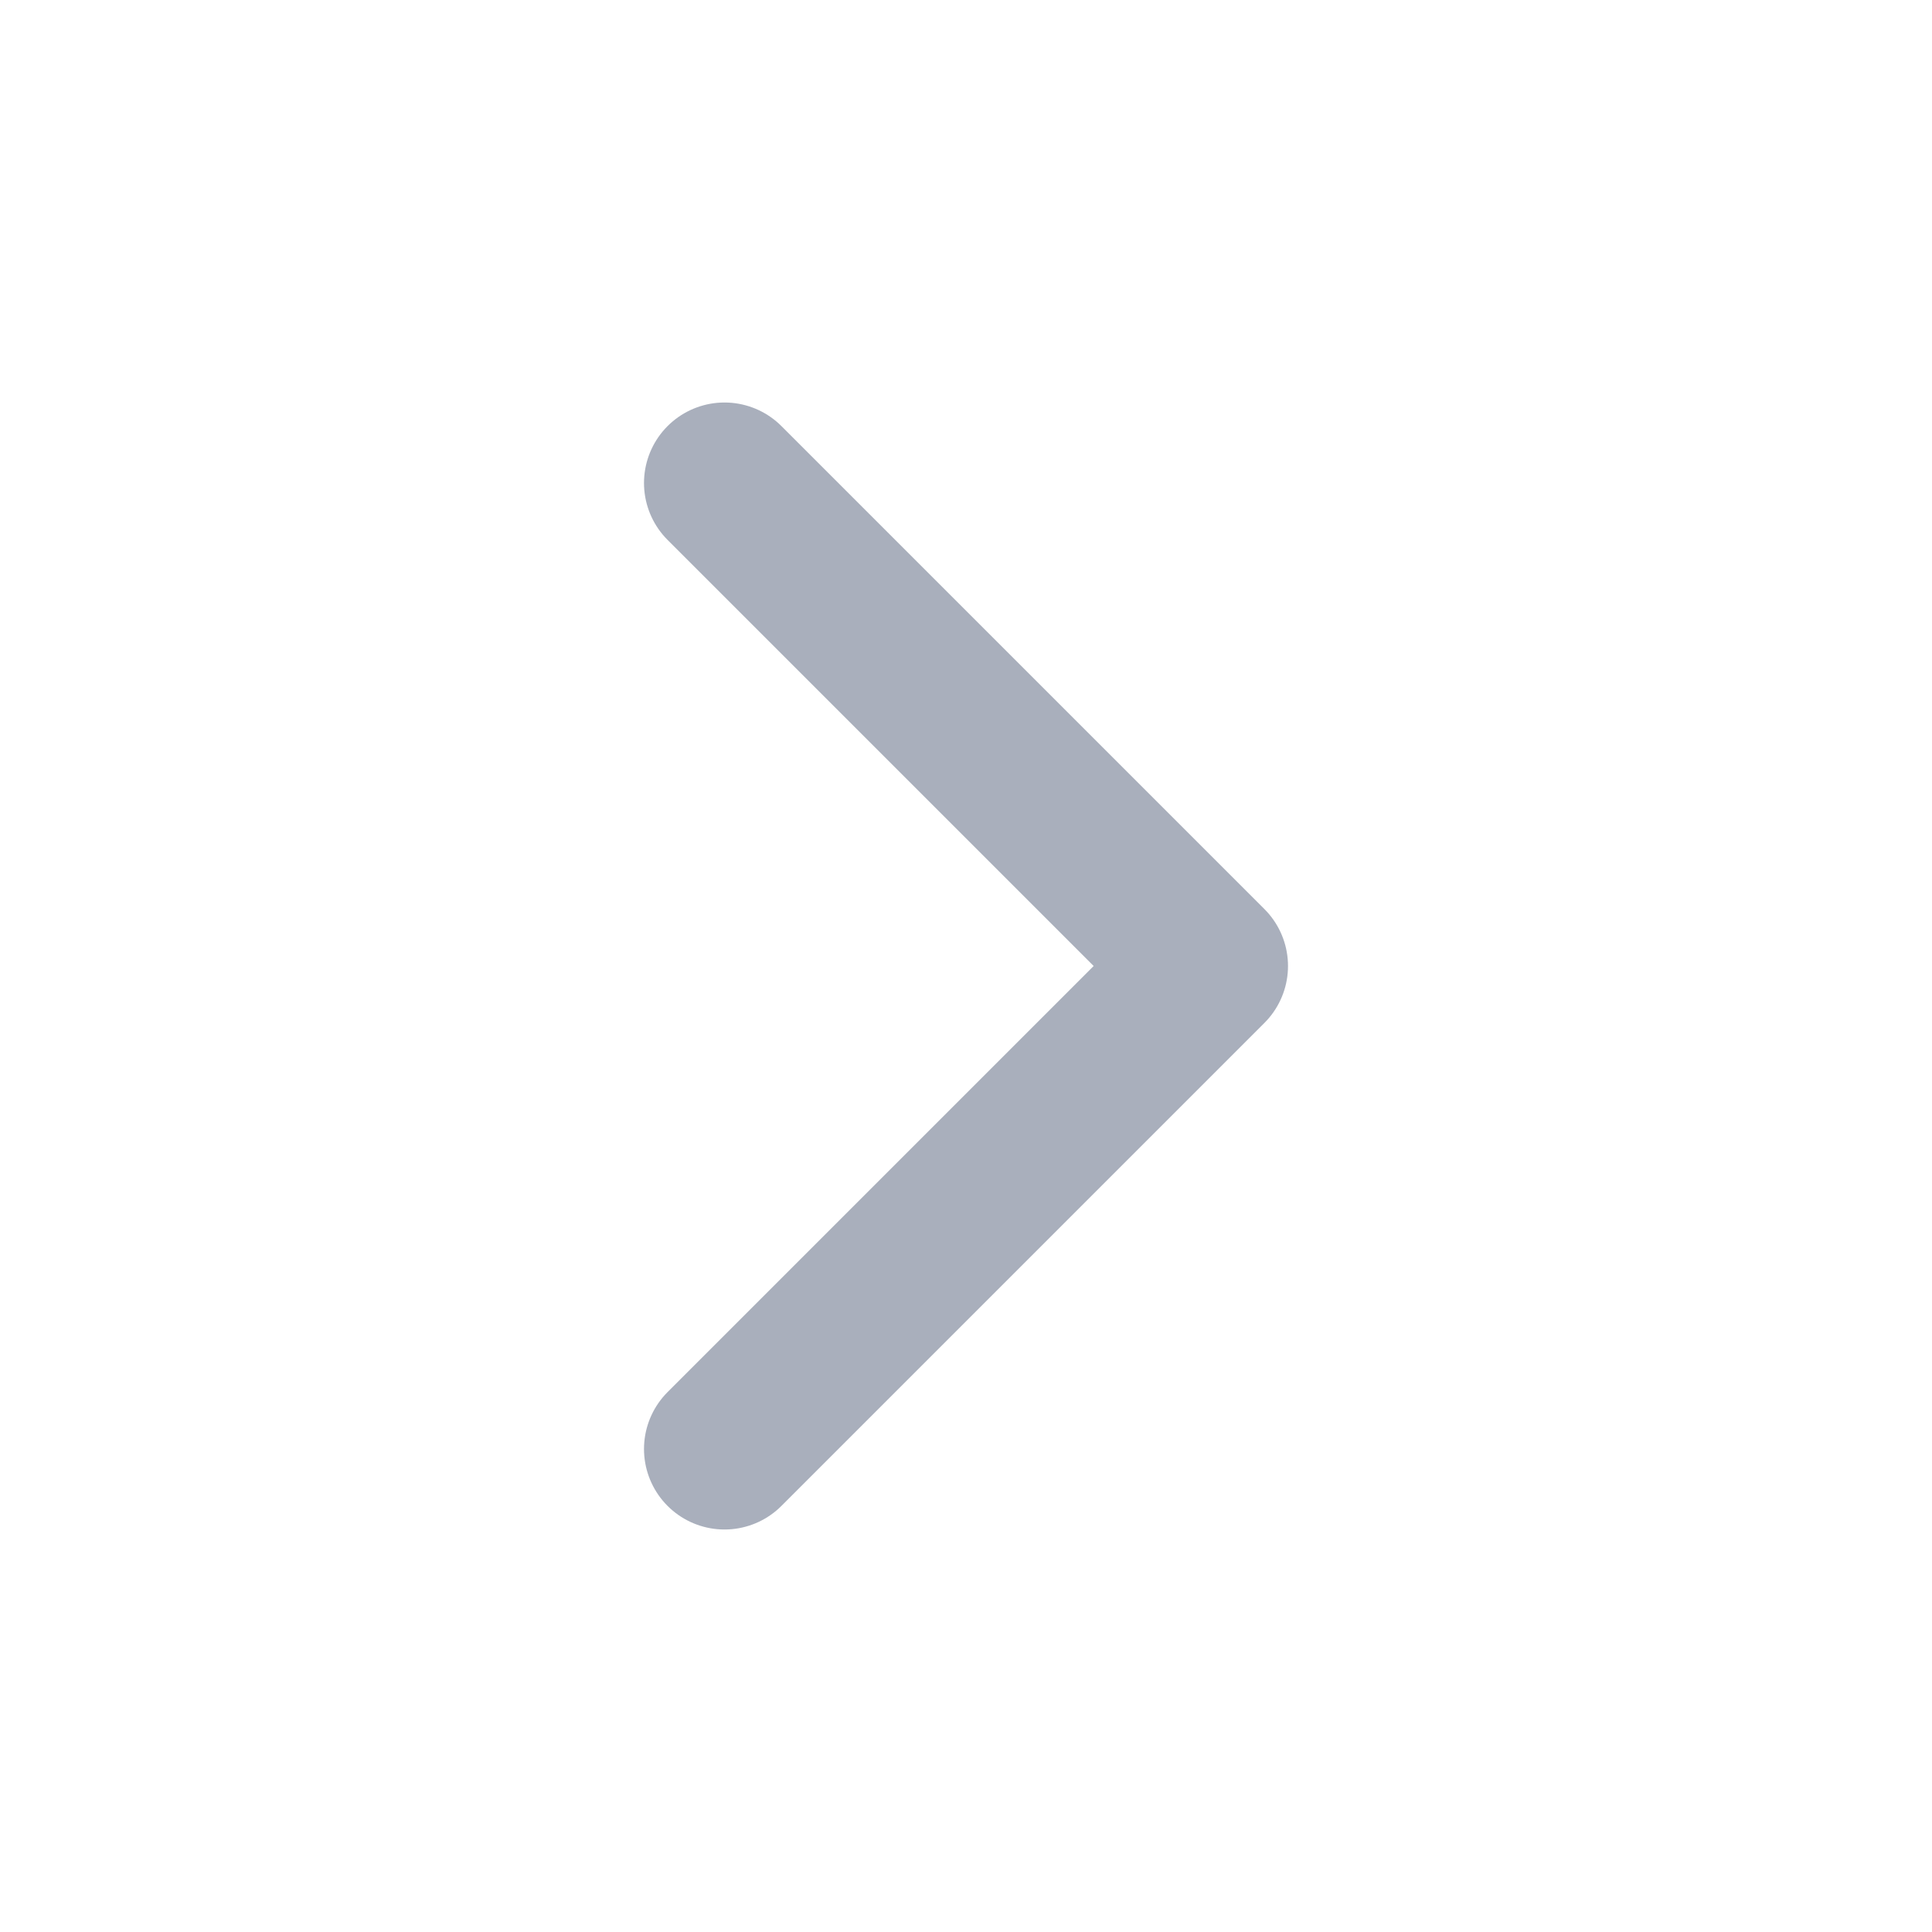
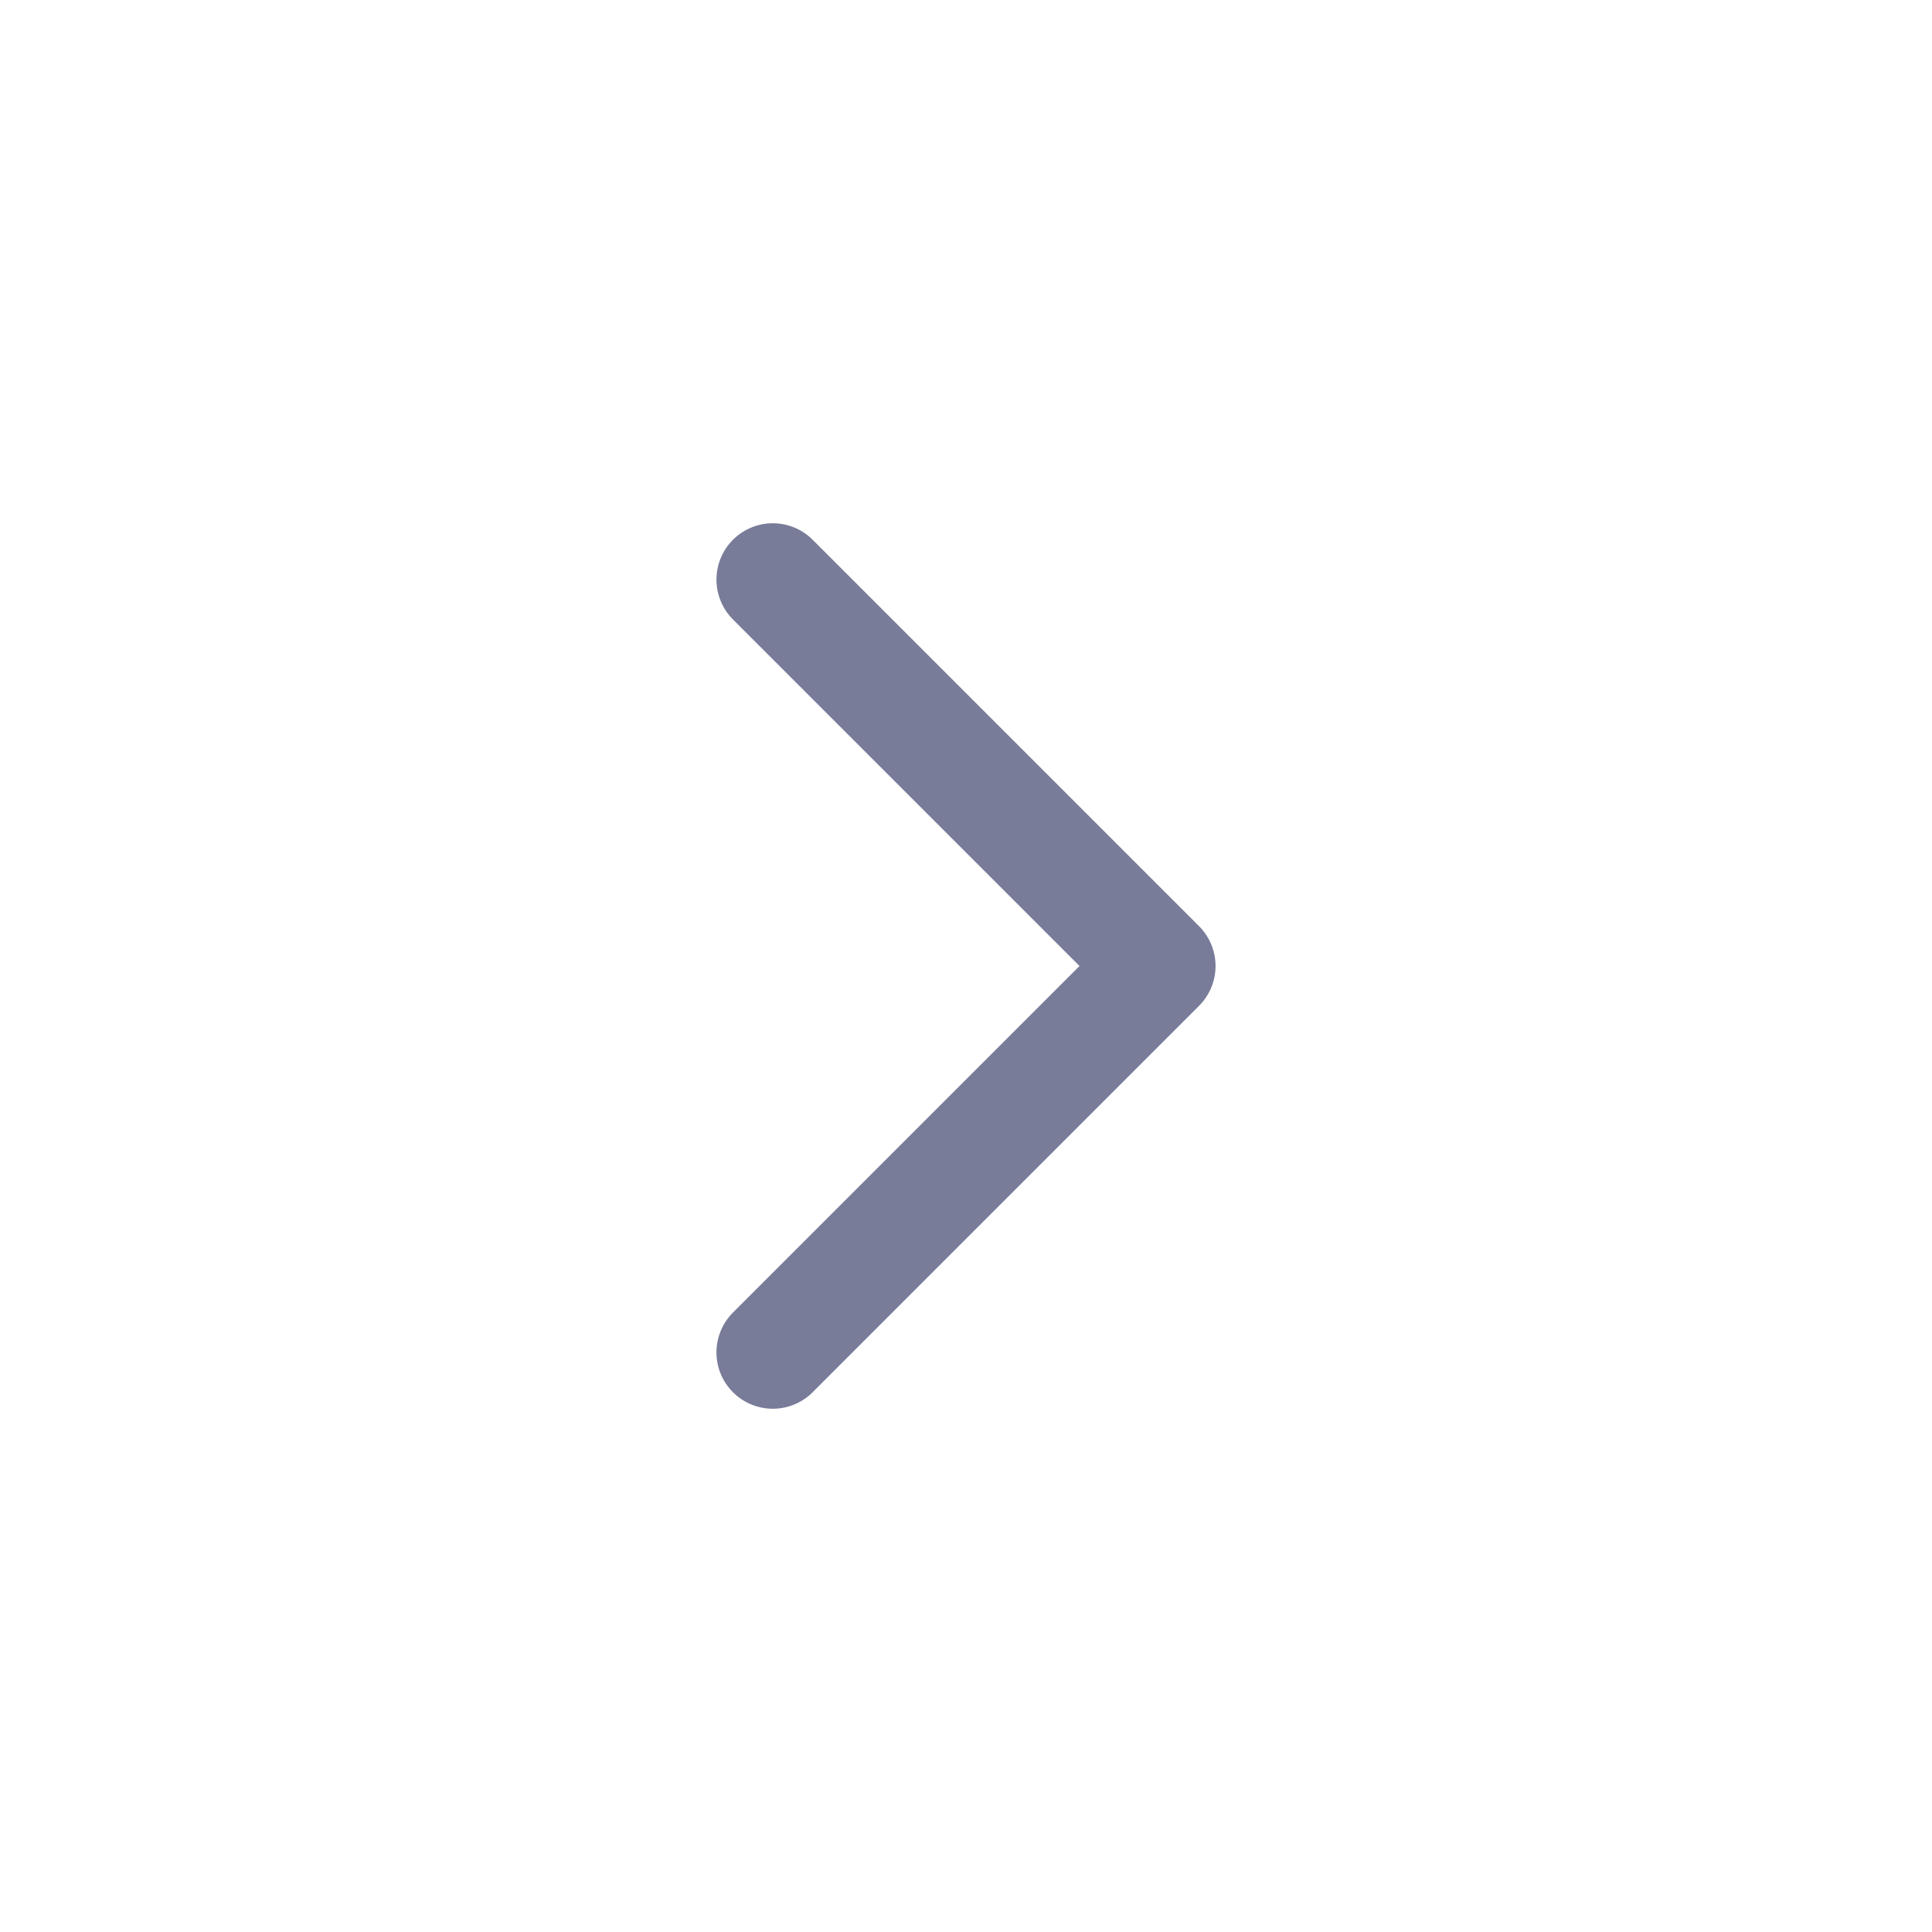
- <svg xmlns="http://www.w3.org/2000/svg" width="24" height="24" viewBox="0 0 24 24" fill="none" stroke="#a9afbc" stroke-width="2" stroke-linecap="round" stroke-linejoin="round">
+ <svg xmlns="http://www.w3.org/2000/svg" width="24" height="24" viewBox="-3 -3 30 30" fill="none" stroke="#787c99" stroke-width="1.75" stroke-linecap="round" stroke-linejoin="round">
  <path d="m9 18 6-6-6-6" />
</svg>
